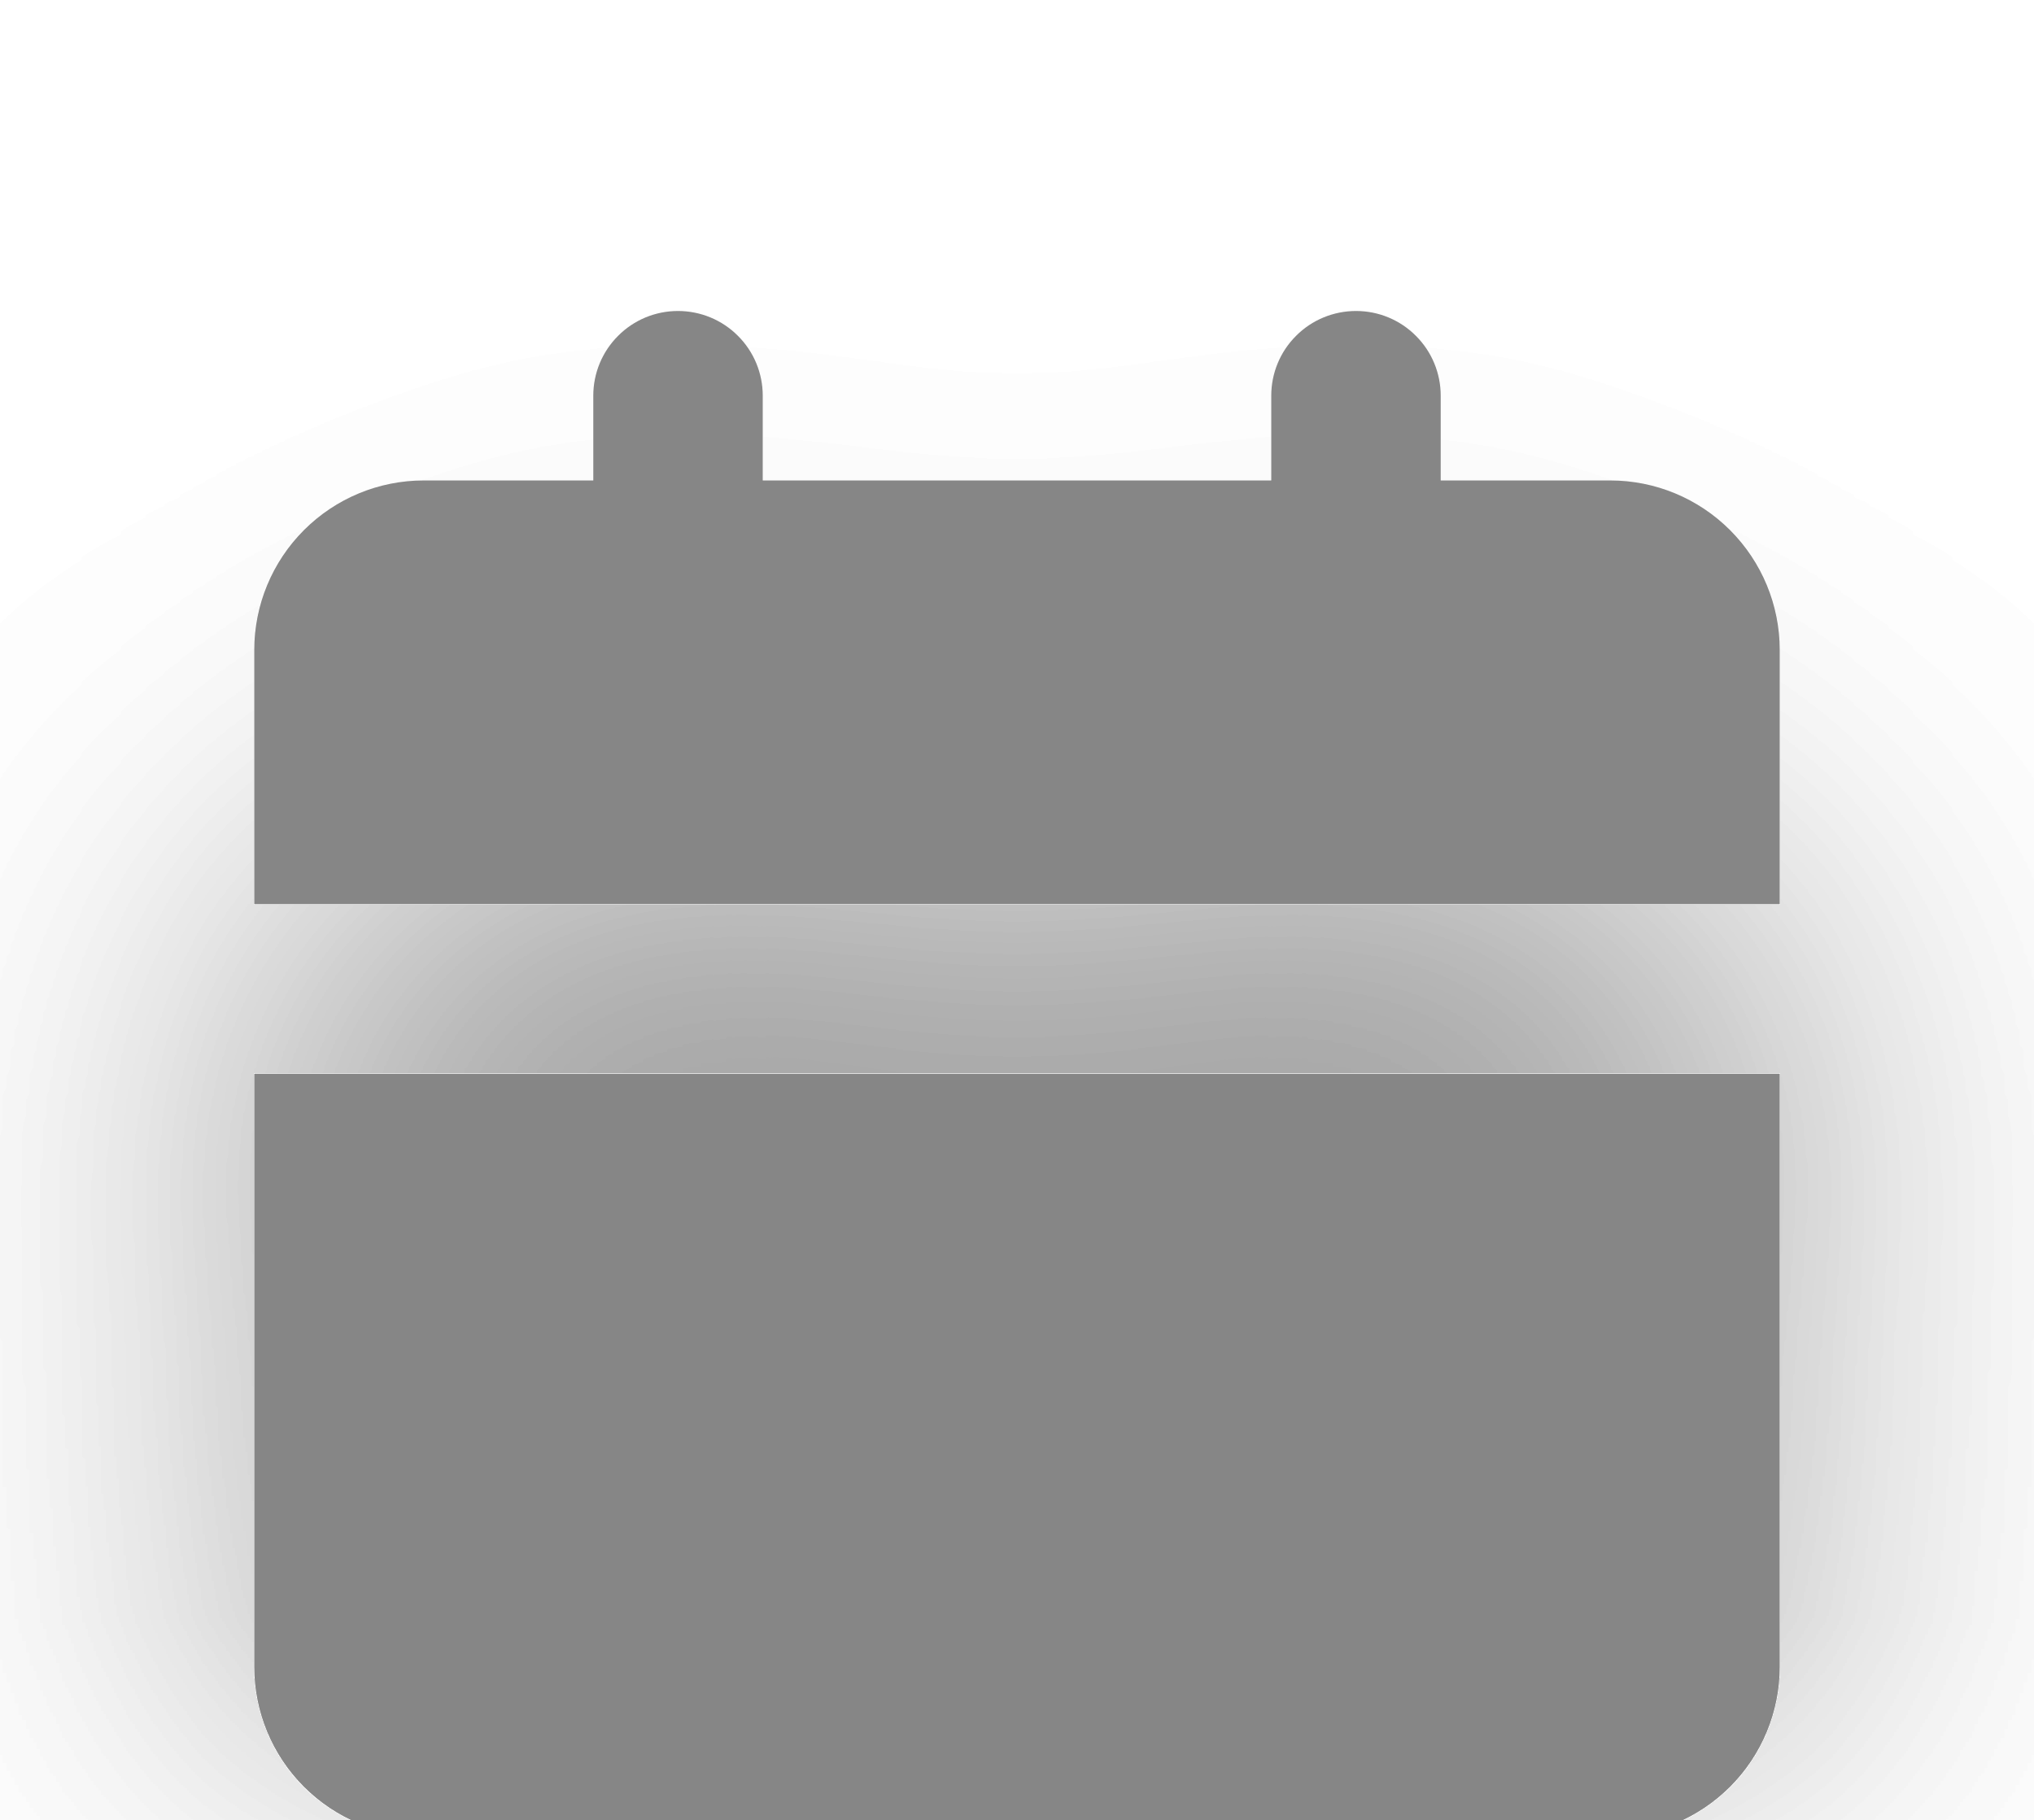
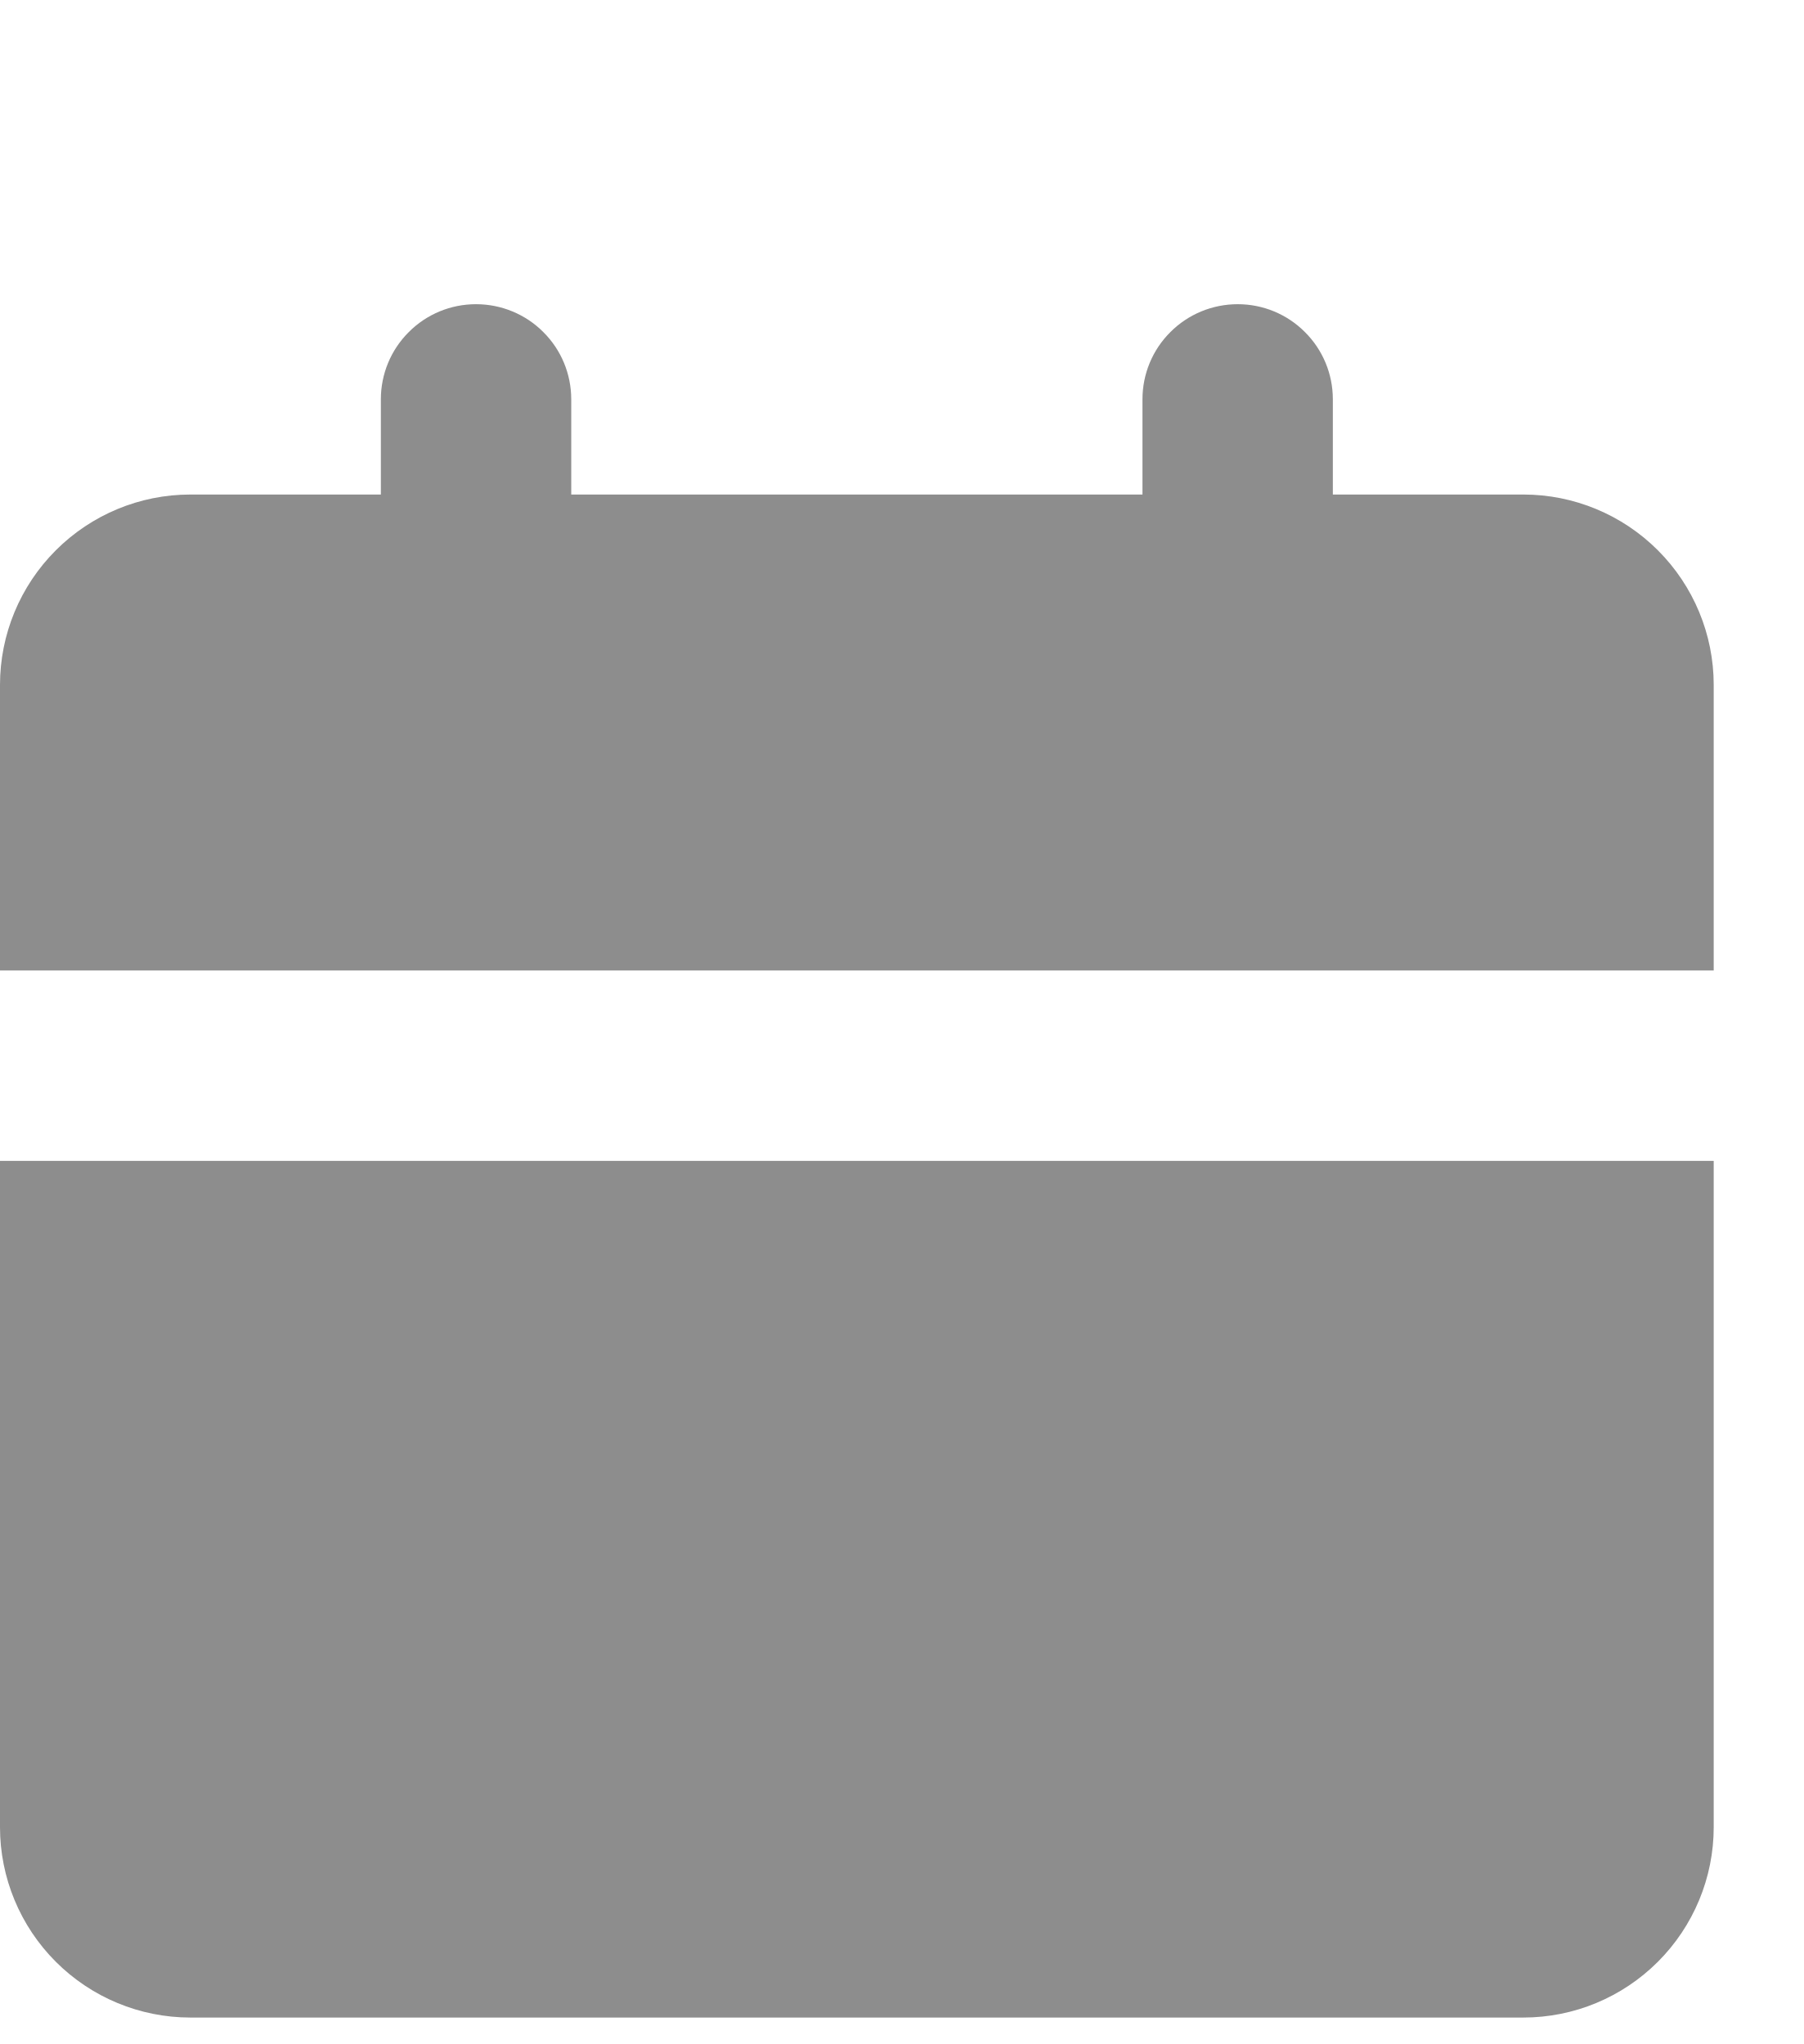
- <svg xmlns="http://www.w3.org/2000/svg" width="19" height="17" viewBox="0 0 19 17" fill="none">
-   <g filter="url(#filter0_dd_646_9792)">
-     <path d="M16.625 10.03V15.572C16.625 15.991 16.458 16.394 16.161 16.691C15.864 16.988 15.462 17.155 15.042 17.155H3.958C3.538 17.155 3.136 16.988 2.839 16.691C2.542 16.394 2.375 15.991 2.375 15.572V10.03H16.625ZM12.667 2.905C12.877 2.905 13.078 2.988 13.226 3.137C13.375 3.285 13.458 3.486 13.458 3.696V4.488H15.042C15.462 4.488 15.864 4.655 16.161 4.952C16.458 5.249 16.625 5.652 16.625 6.071V8.446H2.375V6.071C2.375 5.652 2.542 5.249 2.839 4.952C3.136 4.655 3.538 4.488 3.958 4.488H5.542V3.696C5.542 3.486 5.625 3.285 5.774 3.137C5.922 2.988 6.123 2.905 6.333 2.905C6.543 2.905 6.745 2.988 6.893 3.137C7.042 3.285 7.125 3.486 7.125 3.696V4.488H11.875V3.696C11.875 3.486 11.958 3.285 12.107 3.137C12.255 2.988 12.457 2.905 12.667 2.905Z" fill="#474747" fill-opacity="0.66" />
-   </g>
-   <defs>
-     <filter id="filter0_dd_646_9792" x="-1.625" y="2.905" width="22.25" height="22.25" filterUnits="userSpaceOnUse" color-interpolation-filters="sRGB">
-       <feFlood flood-opacity="0" result="BackgroundImageFix" />
-       <feColorMatrix in="SourceAlpha" type="matrix" values="0 0 0 0 0 0 0 0 0 0 0 0 0 0 0 0 0 0 127 0" result="hardAlpha" />
-       <feOffset dy="4" />
-       <feGaussianBlur stdDeviation="2" />
-       <feComposite in2="hardAlpha" operator="out" />
-       <feColorMatrix type="matrix" values="0 0 0 0 0 0 0 0 0 0 0 0 0 0 0 0 0 0 0.25 0" />
-       <feBlend mode="normal" in2="BackgroundImageFix" result="effect1_dropShadow_646_9792" />
-       <feColorMatrix in="SourceAlpha" type="matrix" values="0 0 0 0 0 0 0 0 0 0 0 0 0 0 0 0 0 0 127 0" result="hardAlpha" />
-       <feOffset dy="4" />
-       <feGaussianBlur stdDeviation="2" />
-       <feComposite in2="hardAlpha" operator="out" />
-       <feColorMatrix type="matrix" values="0 0 0 0 0 0 0 0 0 0 0 0 0 0 0 0 0 0 0.25 0" />
-       <feBlend mode="normal" in2="effect1_dropShadow_646_9792" result="effect2_dropShadow_646_9792" />
-       <feBlend mode="normal" in="SourceGraphic" in2="effect2_dropShadow_646_9792" result="shape" />
-     </filter>
-   </defs>
+ <svg xmlns="http://www.w3.org/2000/svg" width="15" height="17" viewBox="0 0 15 17" fill="none">
+   <path d="M14.25 9.655V15.197C14.25 15.616 14.083 16.019 13.786 16.316C13.489 16.613 13.087 16.78 12.667 16.78H1.583C1.163 16.78 0.761 16.613 0.464 16.316C0.167 16.019 0 15.616 0 15.197V9.655H14.25ZM10.292 2.53C10.502 2.53 10.703 2.613 10.851 2.762C11 2.91 11.083 3.111 11.083 3.321V4.113H12.667C13.087 4.113 13.489 4.28 13.786 4.577C14.083 4.874 14.25 5.277 14.25 5.696V8.071H0V5.696C0 5.277 0.167 4.874 0.464 4.577C0.761 4.28 1.163 4.113 1.583 4.113H3.167V3.321C3.167 3.111 3.25 2.91 3.399 2.762C3.547 2.613 3.748 2.53 3.958 2.53C4.168 2.53 4.37 2.613 4.518 2.762C4.667 2.91 4.75 3.111 4.75 3.321V4.113H9.5V3.321C9.5 3.111 9.583 2.91 9.732 2.762C9.88 2.613 10.082 2.53 10.292 2.53Z" fill="#474747" fill-opacity="0.62" />
</svg>
